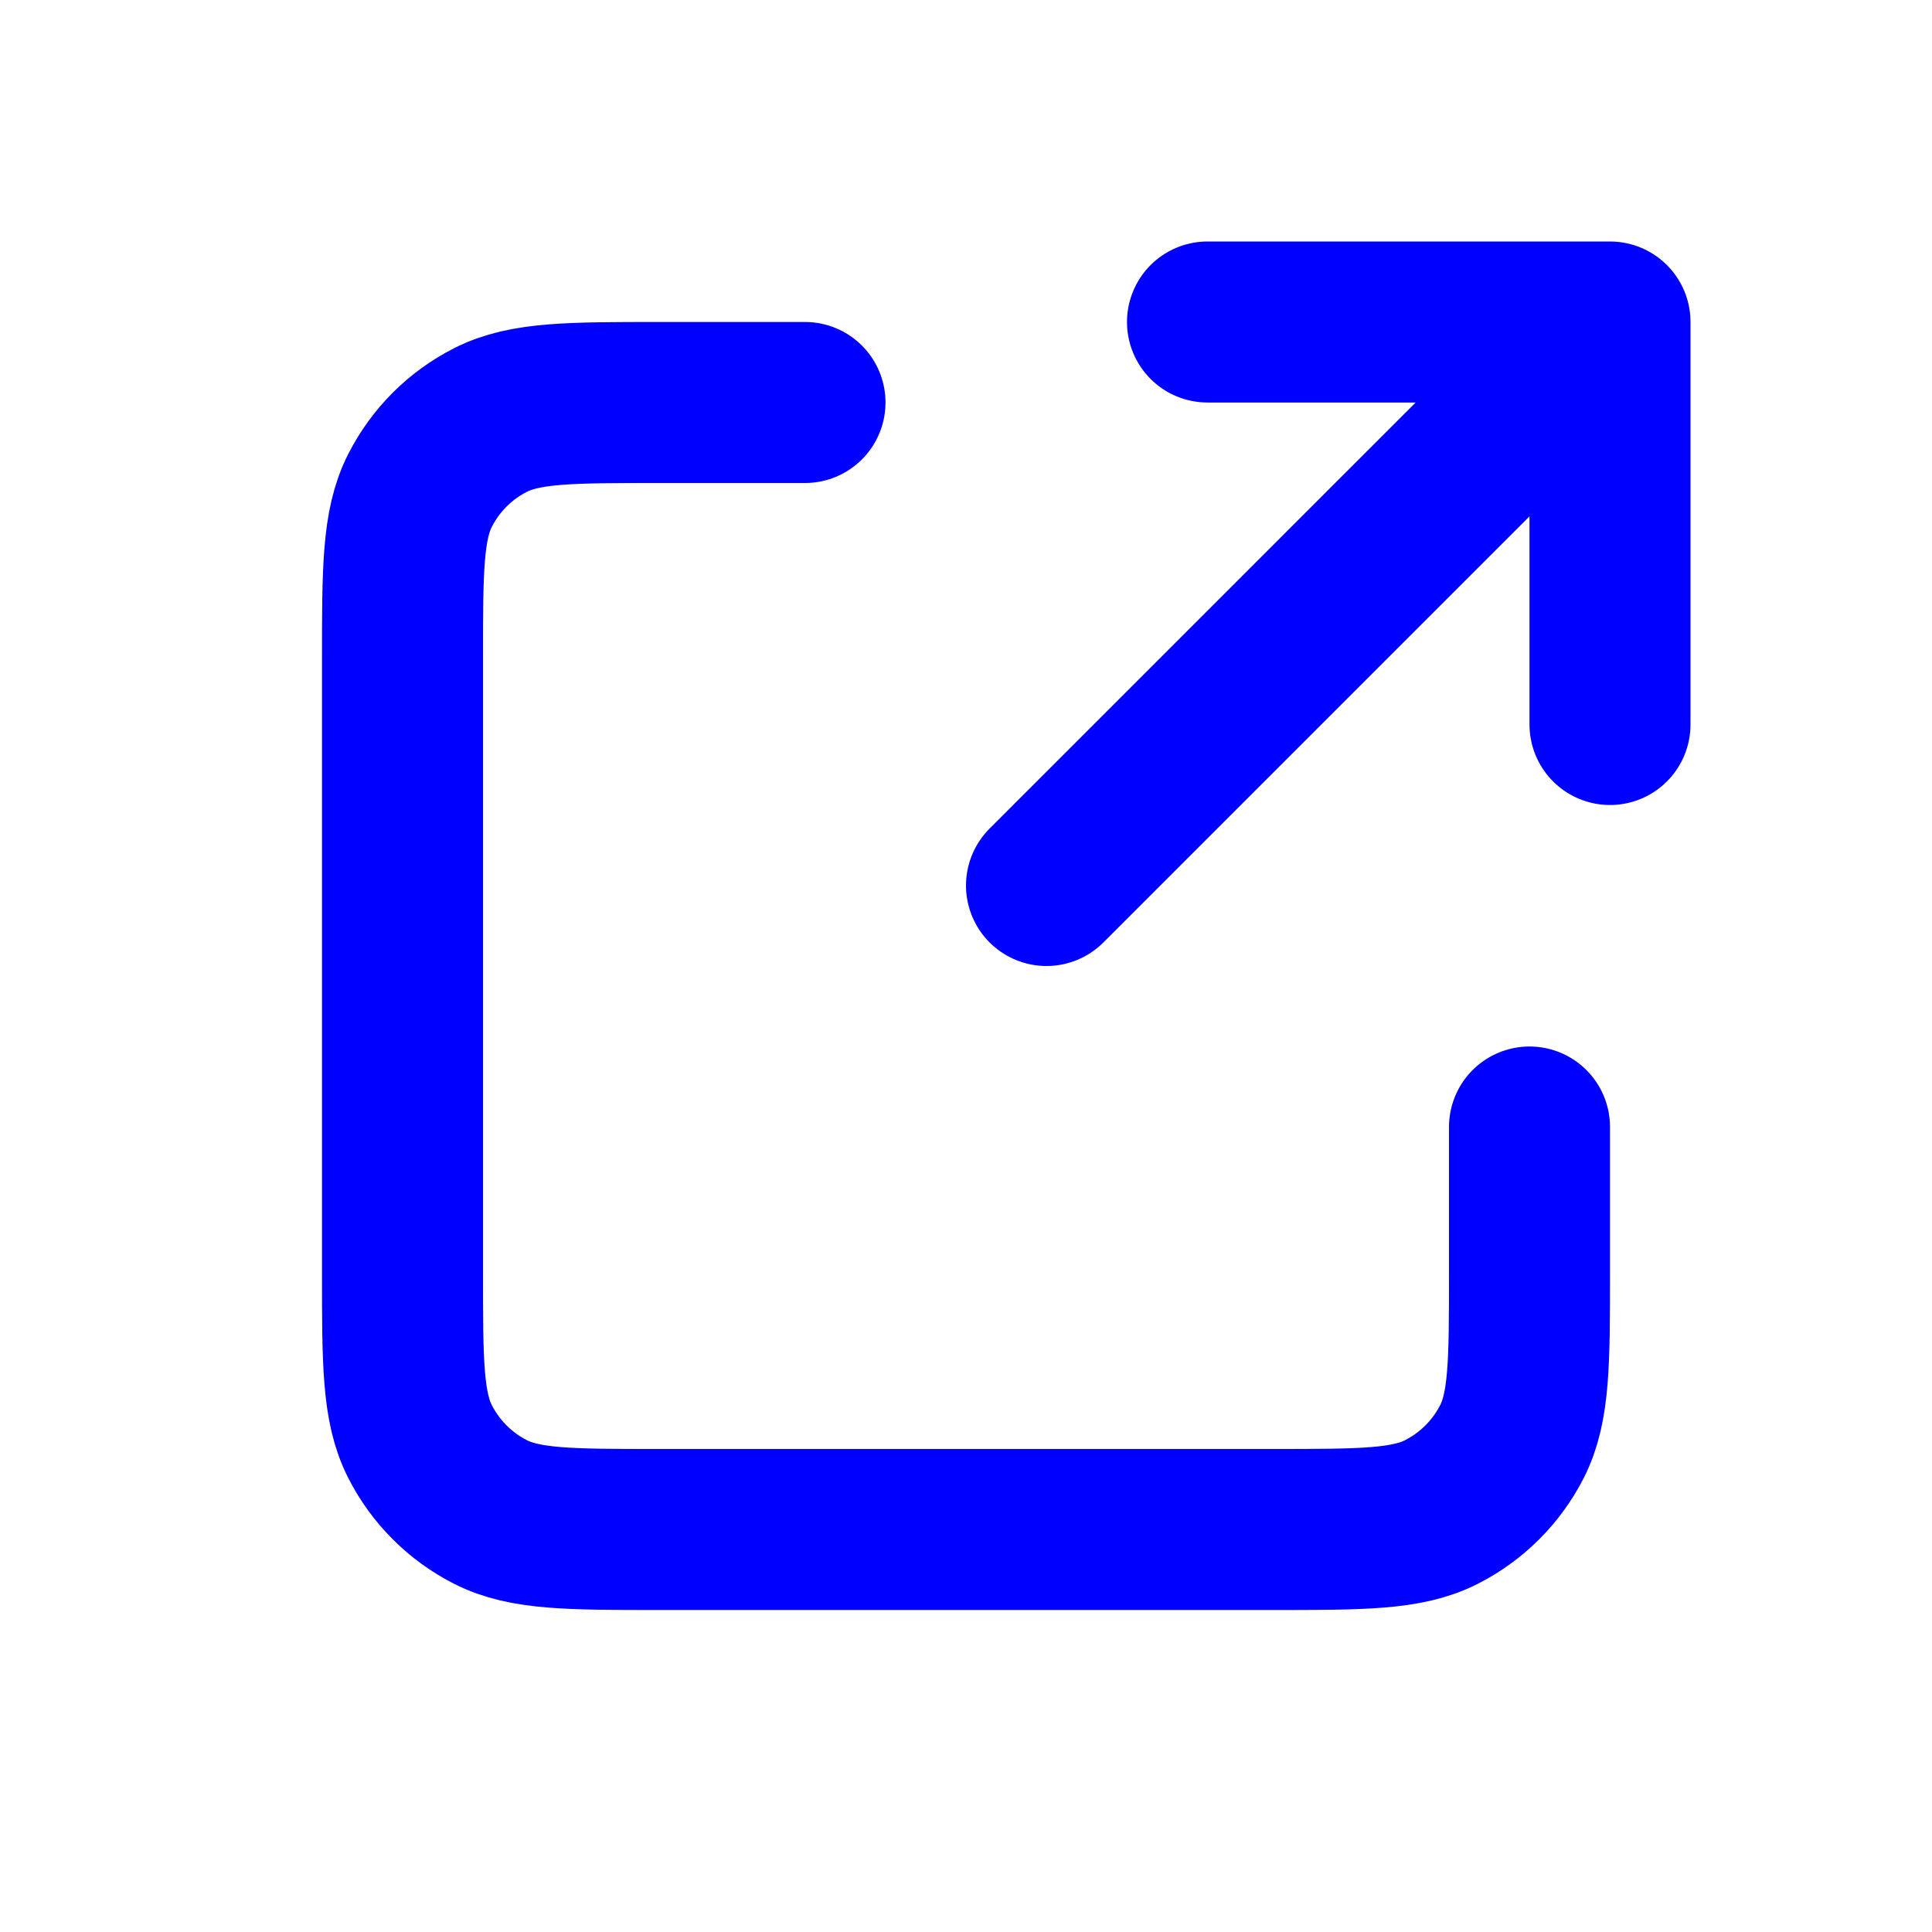
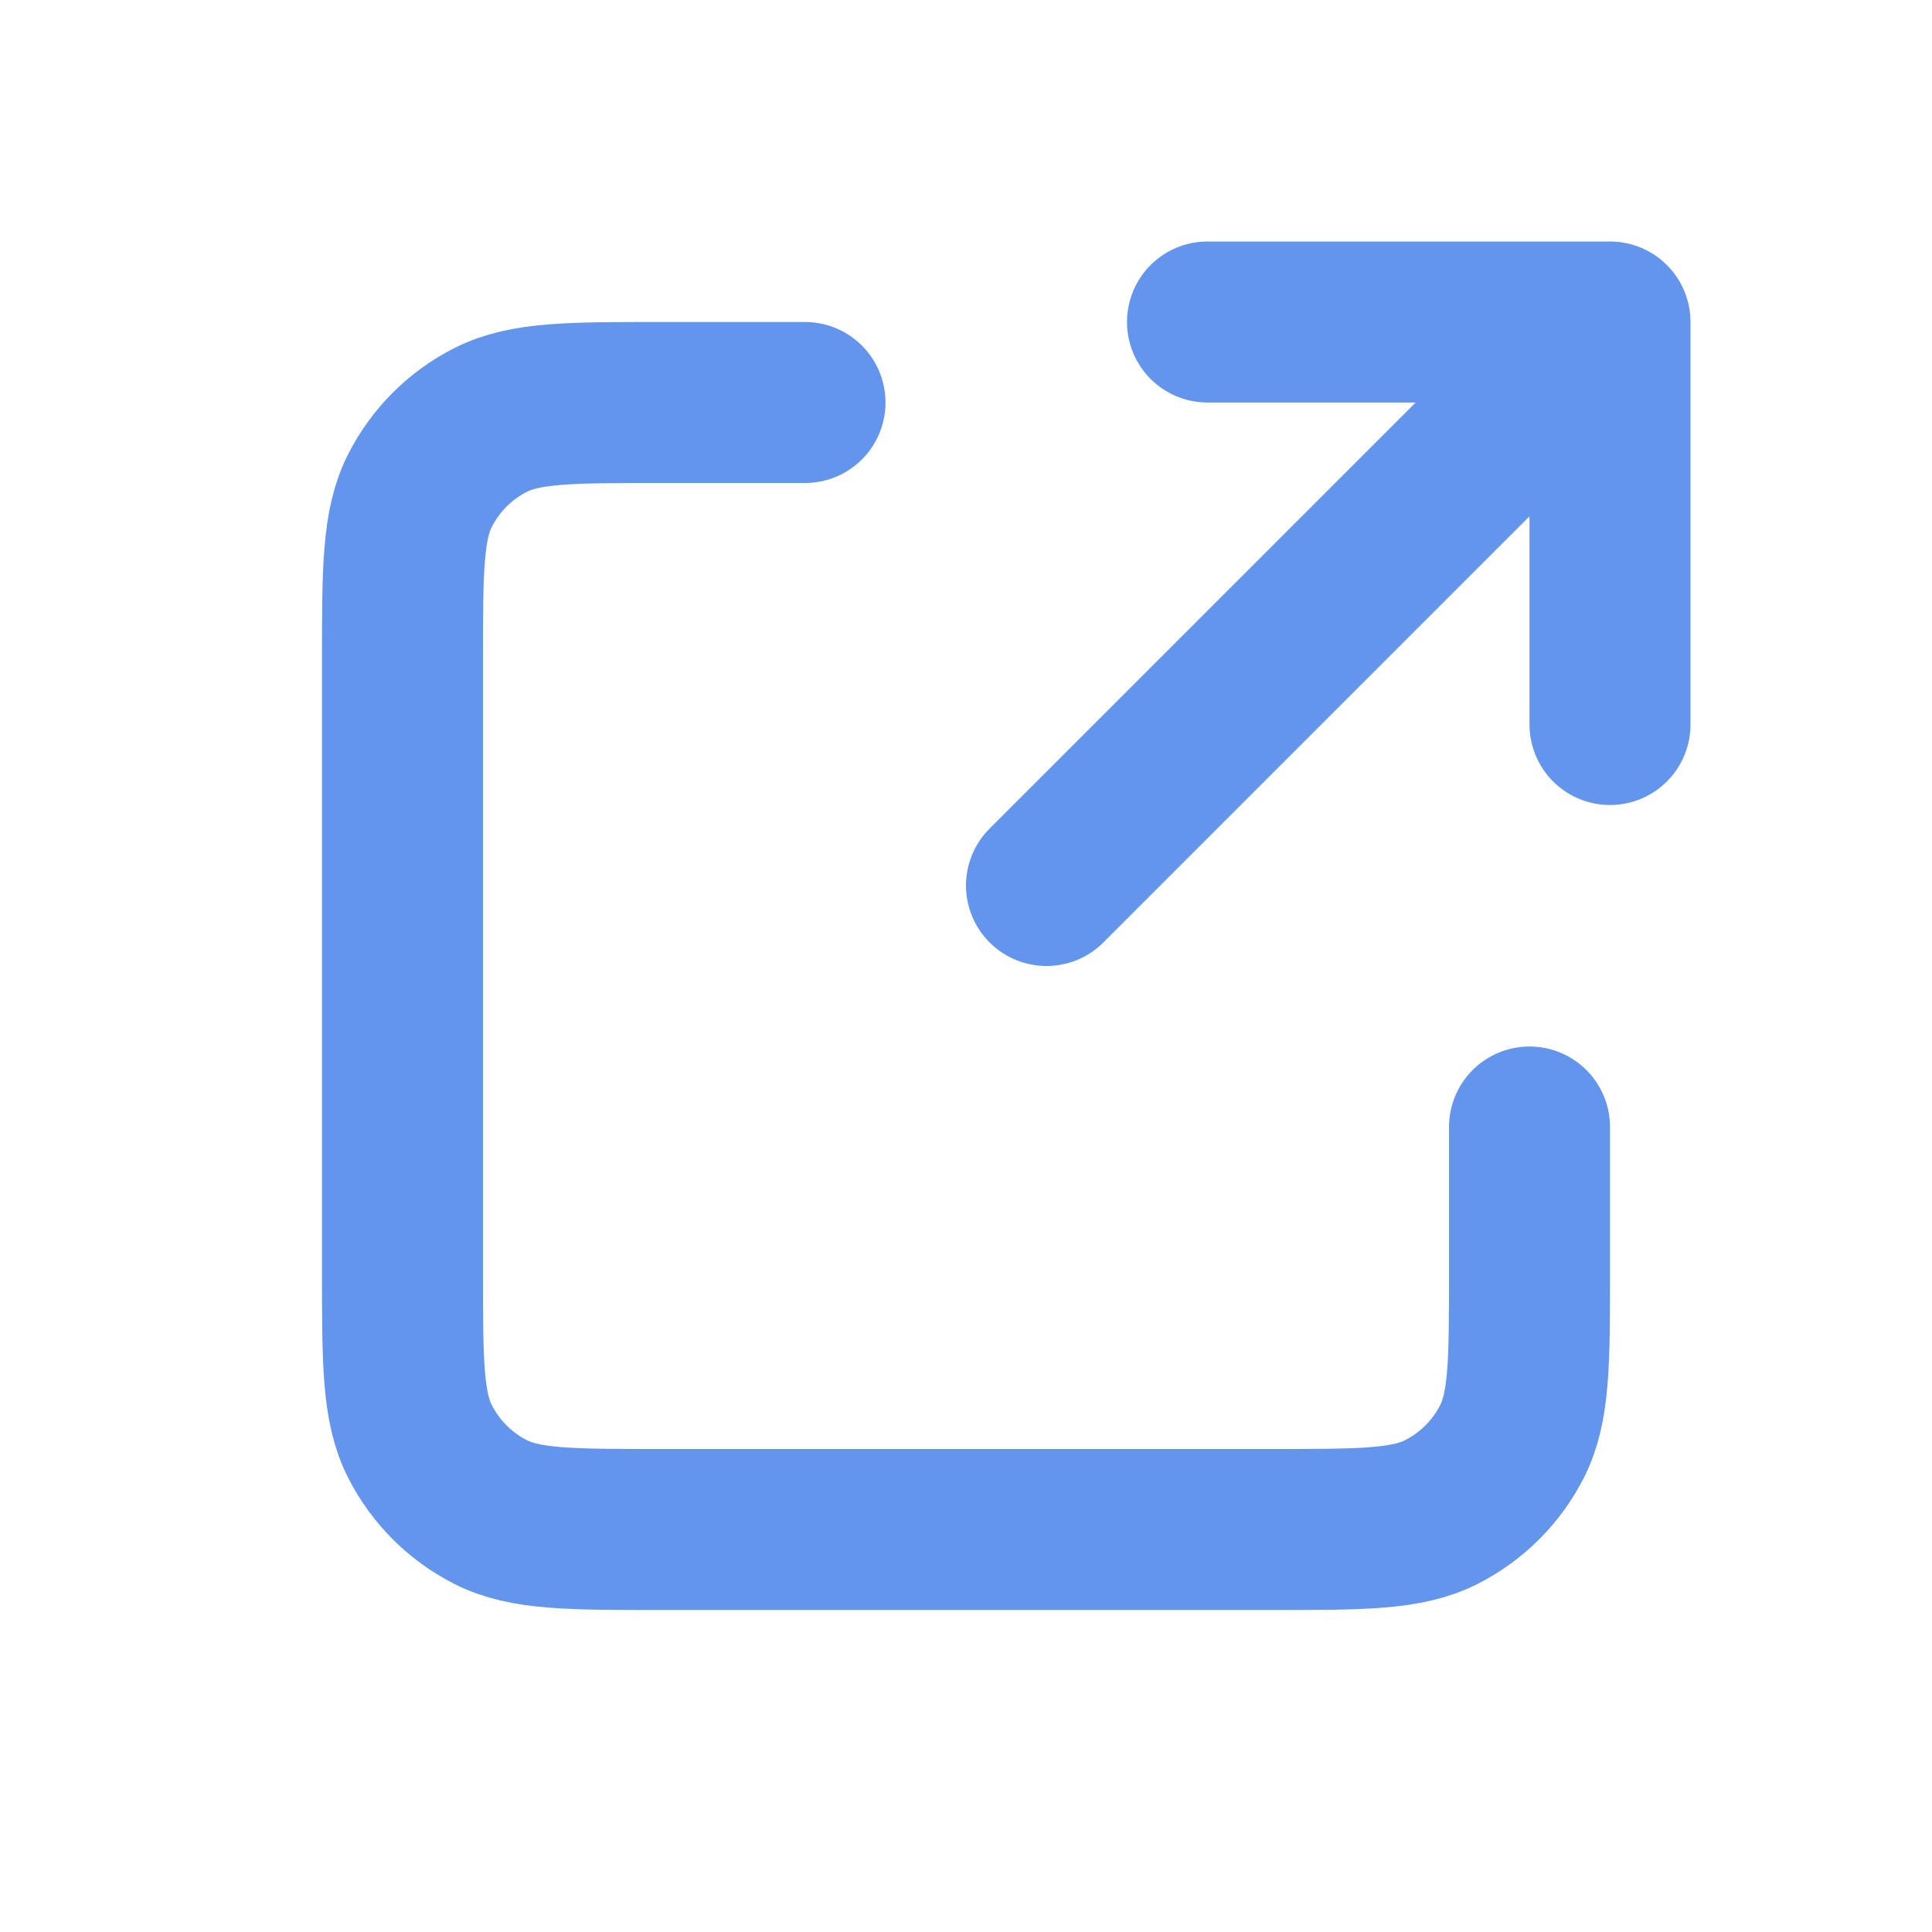
<svg xmlns="http://www.w3.org/2000/svg" viewBox="0 0 24 24" fill="none">
  <g id="SVGRepo_bgCarrier" stroke-width="0" />
  <g id="SVGRepo_tracerCarrier" stroke-linecap="round" stroke-linejoin="round" />
  <g id="SVGRepo_iconCarrier">
    <g id="Interface / External_Link">
-       <path id="Vector" d="M10 5H8.2C7.08 5 6.52 5 6.092 5.218C5.715 5.41 5.41 5.715 5.218 6.092C5 6.52 5 7.08 5 8.2V15.8C5 16.92 5 17.48 5.218 17.908C5.41 18.284 5.715 18.59 6.092 18.782C6.519 19 7.079 19 8.197 19H15.803C16.921 19 17.48 19 17.907 18.782C18.284 18.59 18.59 18.284 18.782 17.908C19 17.48 19 16.921 19 15.803V14M20 9V4M20 4H15M20 4L13 11" stroke="blue" stroke-width="2" stroke-linecap="round" stroke-linejoin="round" />
+       <path id="Vector" d="M10 5H8.2C7.08 5 6.52 5 6.092 5.218C5.715 5.41 5.41 5.715 5.218 6.092C5 6.52 5 7.08 5 8.2V15.8C5 16.92 5 17.48 5.218 17.908C5.41 18.284 5.715 18.59 6.092 18.782C6.519 19 7.079 19 8.197 19H15.803C16.921 19 17.48 19 17.907 18.782C18.284 18.59 18.59 18.284 18.782 17.908C19 17.48 19 16.921 19 15.803V14M20 9V4M20 4H15M20 4L13 11" stroke="#6495ed" stroke-width="2" stroke-linecap="round" stroke-linejoin="round" />
    </g>
  </g>
</svg>
